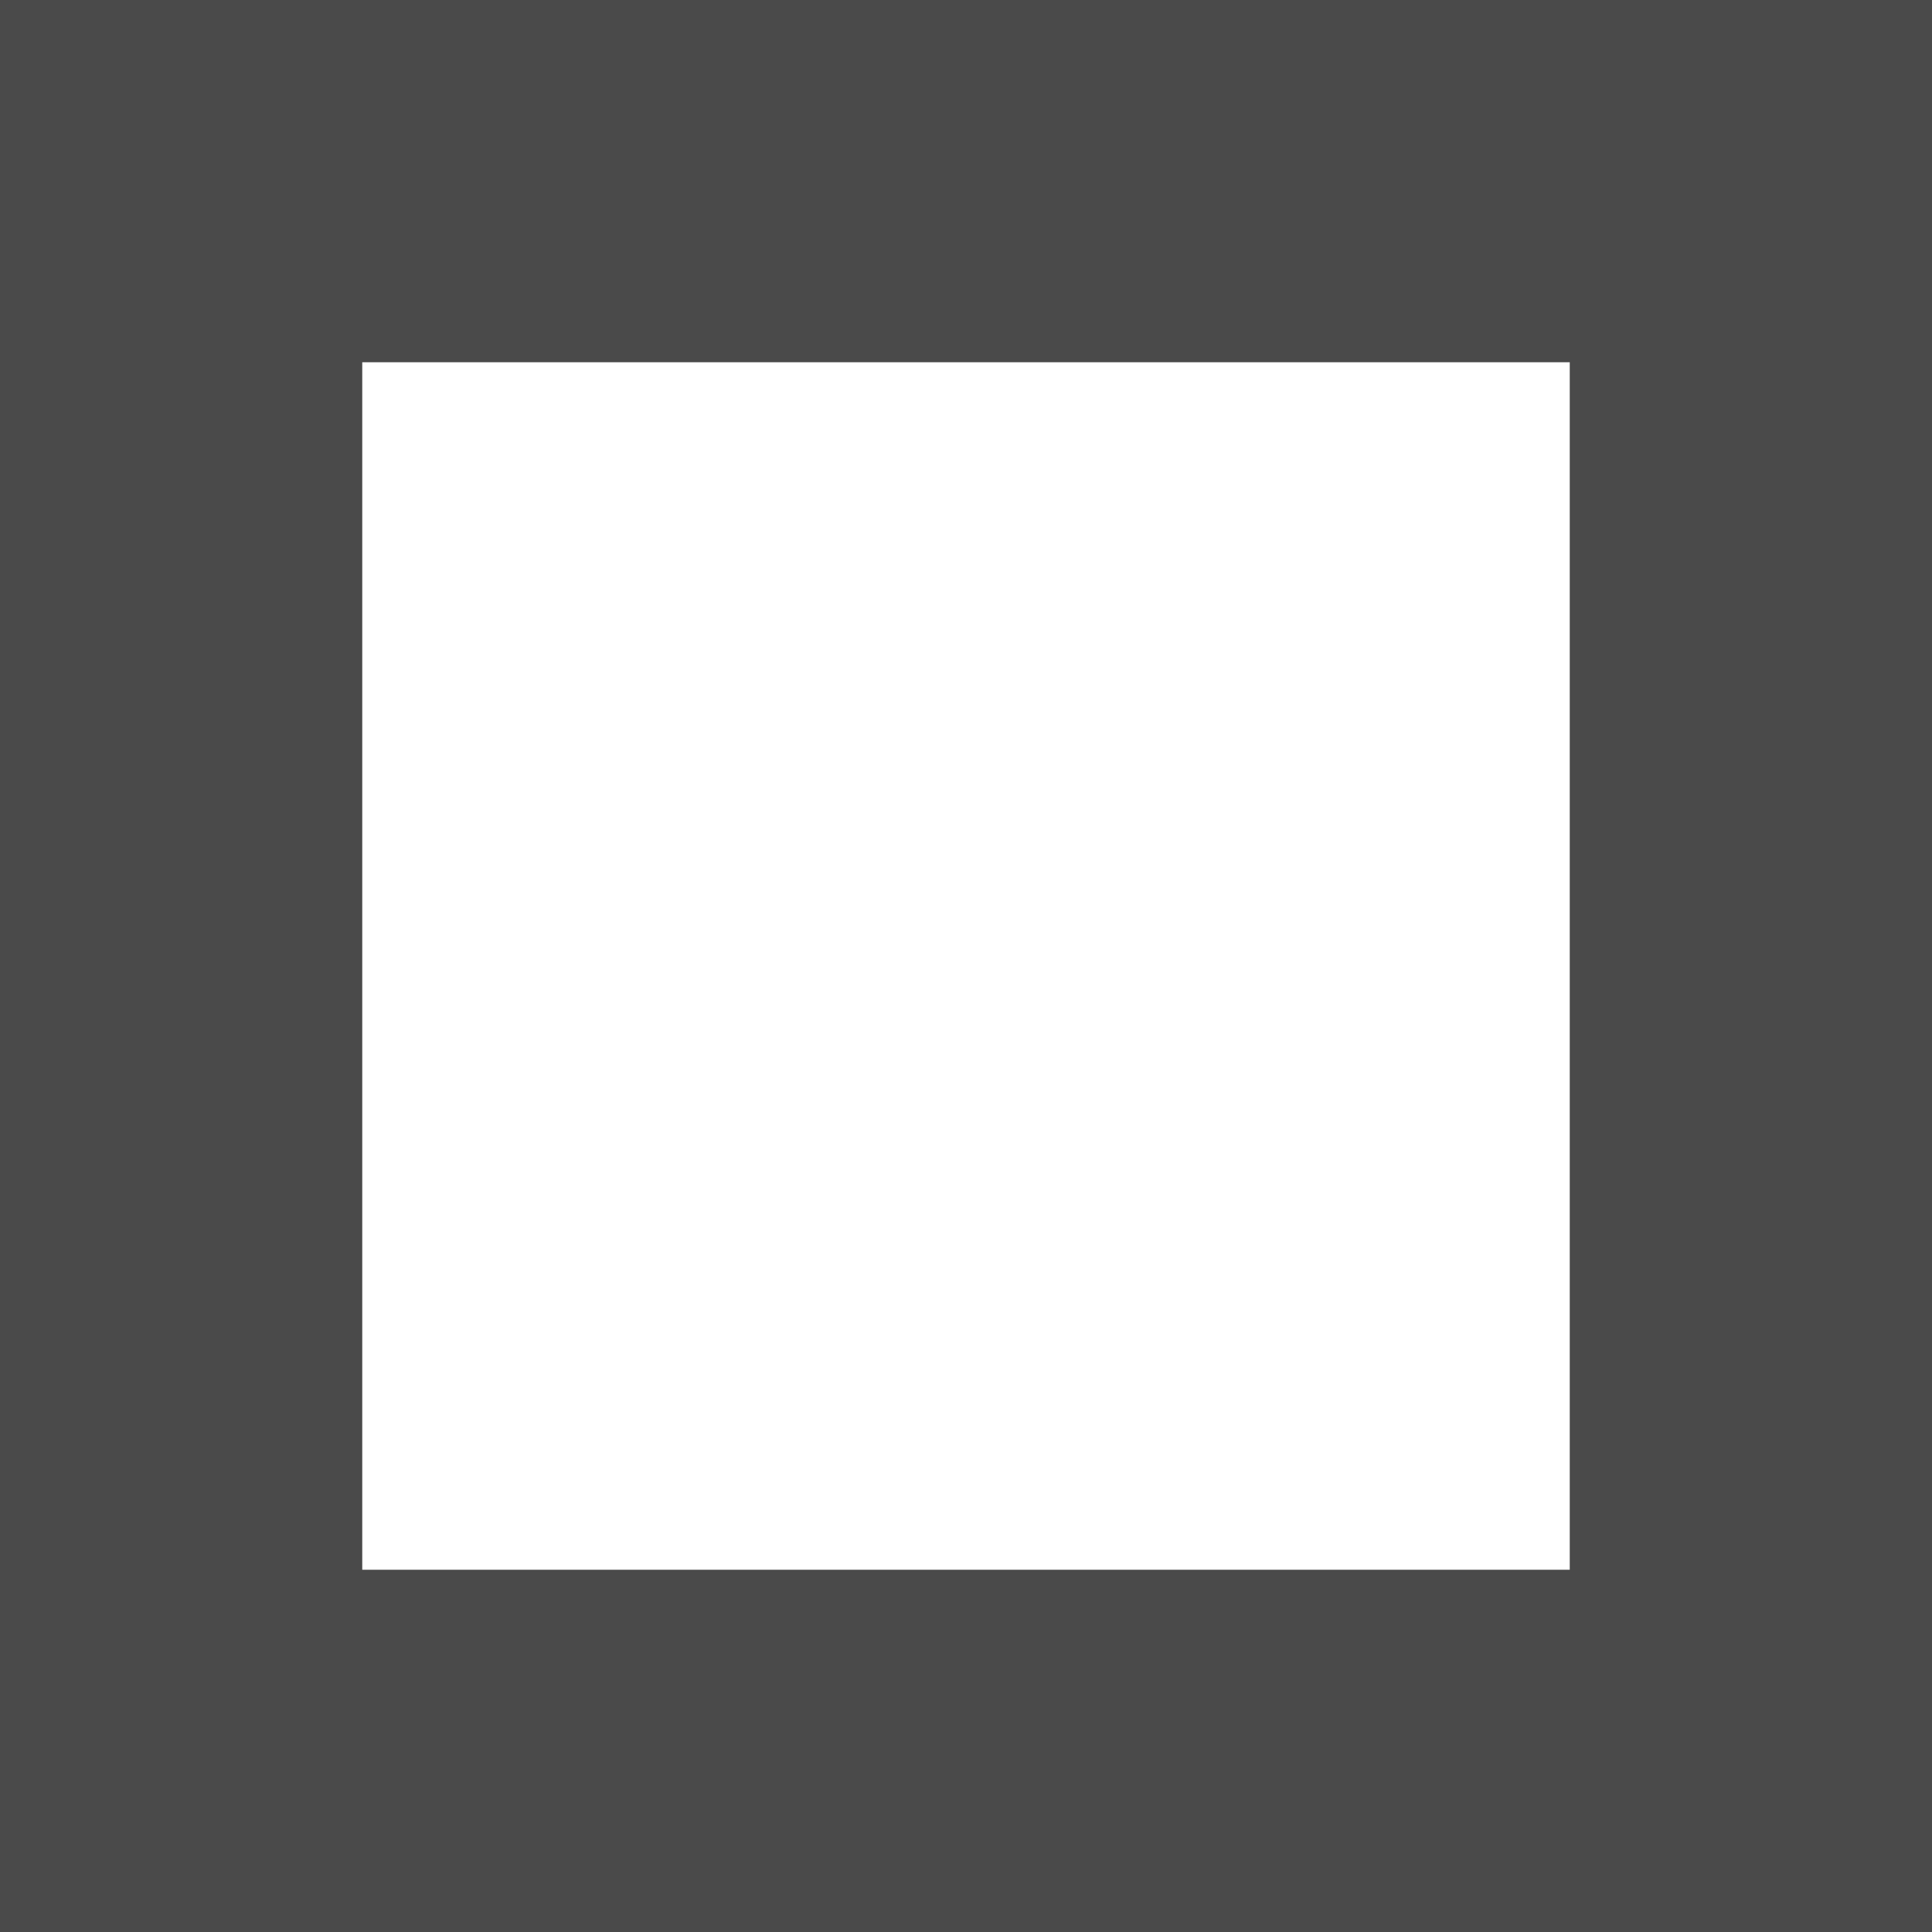
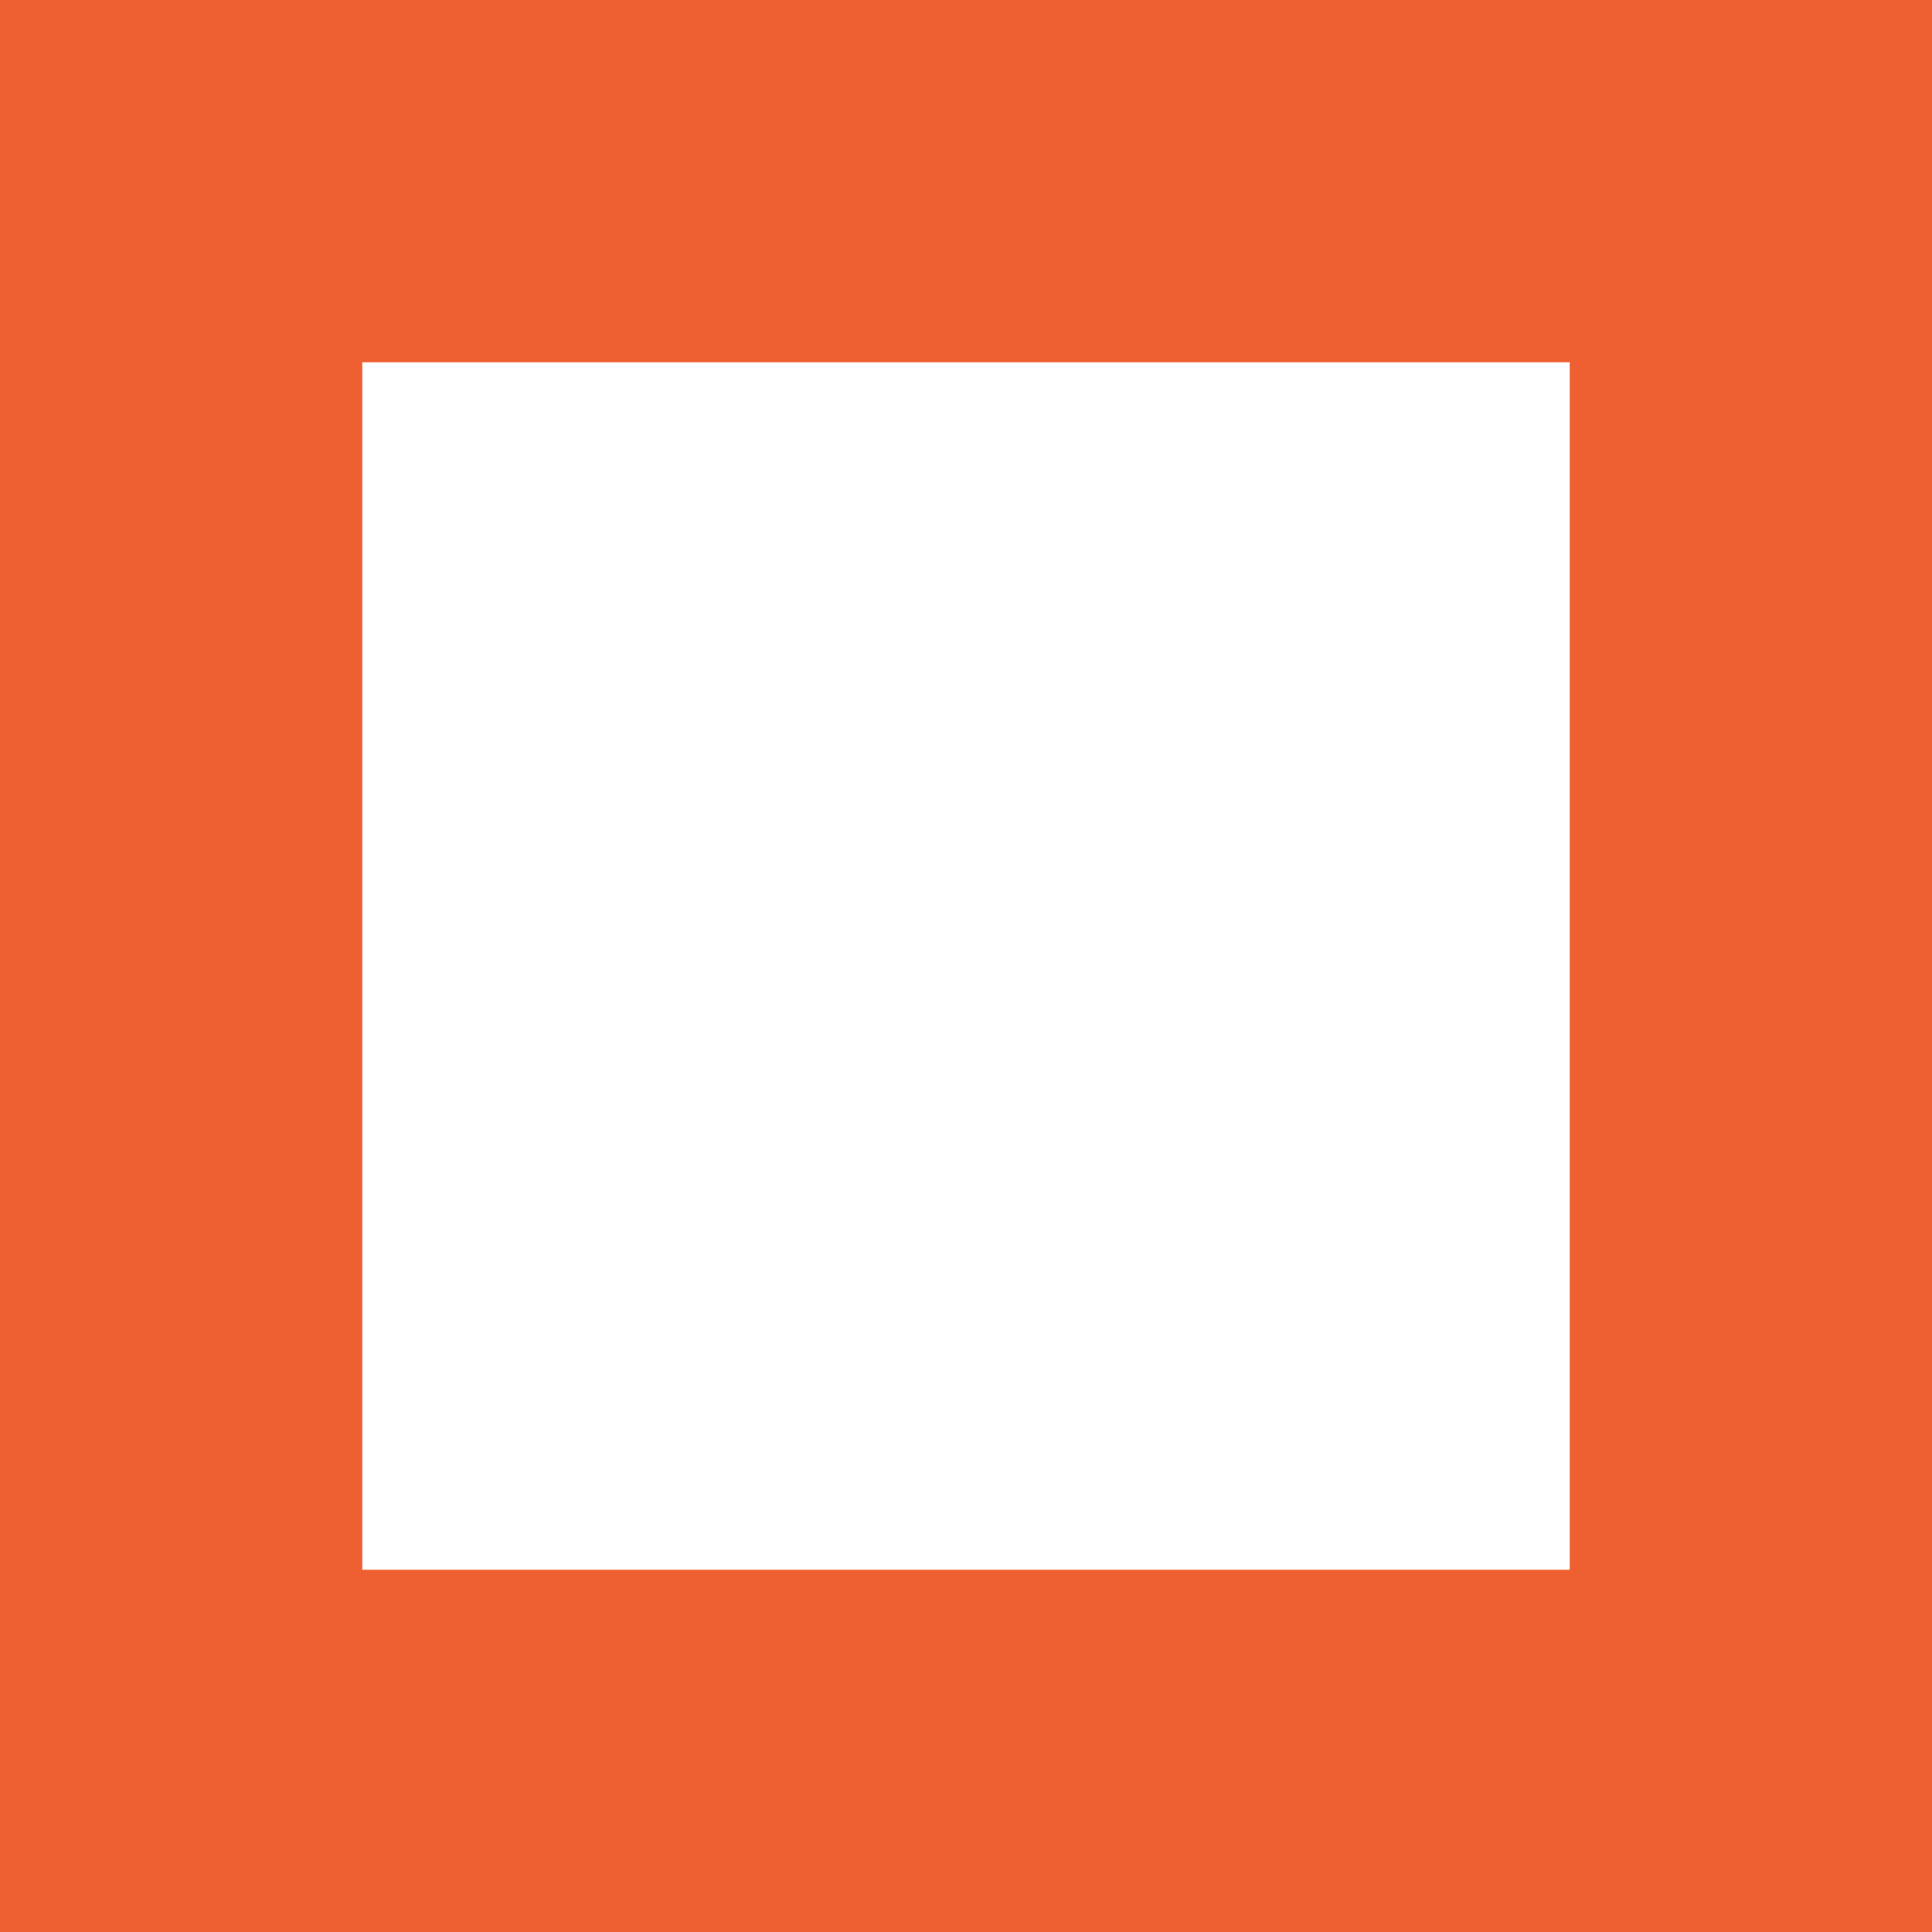
<svg xmlns="http://www.w3.org/2000/svg" width="16px" height="16px" viewBox="0 0 16 16" version="1.1">
  <defs />
  <g id="Symbols" stroke="none" stroke-width="1" fill="none" fill-rule="evenodd">
-     <g id="CHECK/unchecked" stroke="#4A4A4A" stroke-width="3">
+     <g id="CHECK/unchecked" stroke="#EE6031" stroke-width="3">
      <rect id="Rectangle-6" x="1.5" y="1.5" width="13" height="13" />
    </g>
  </g>
</svg>
